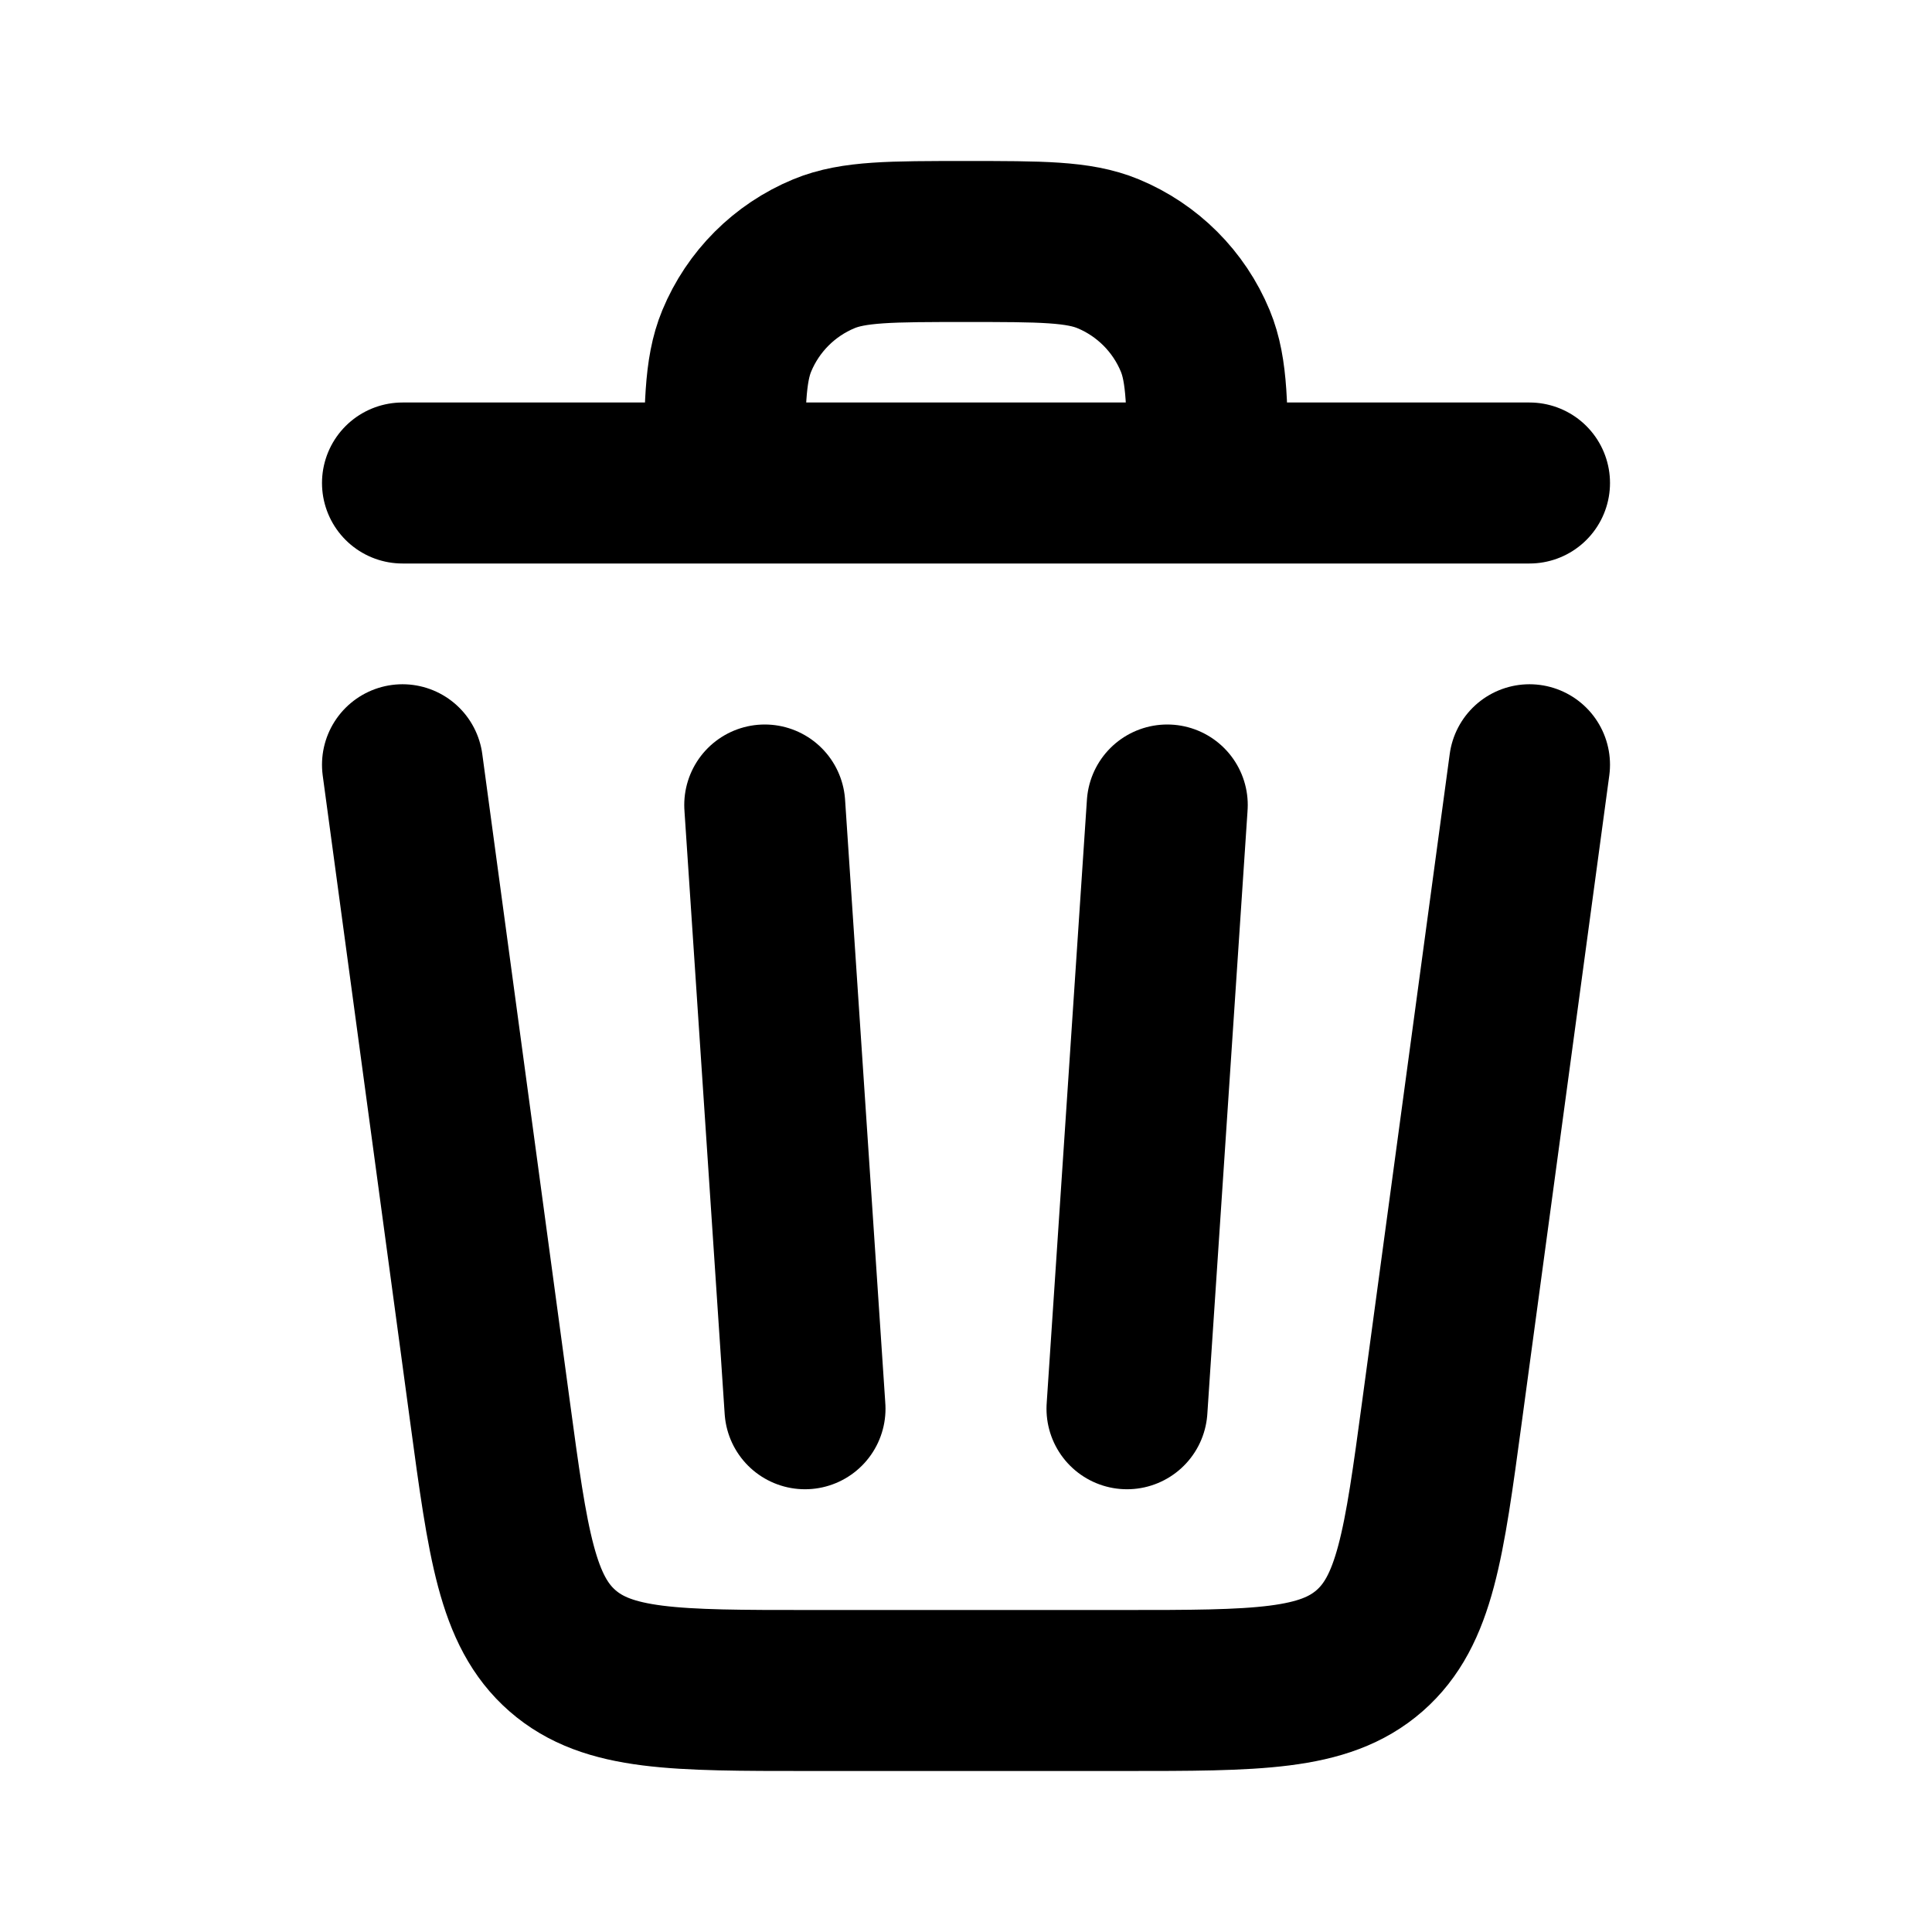
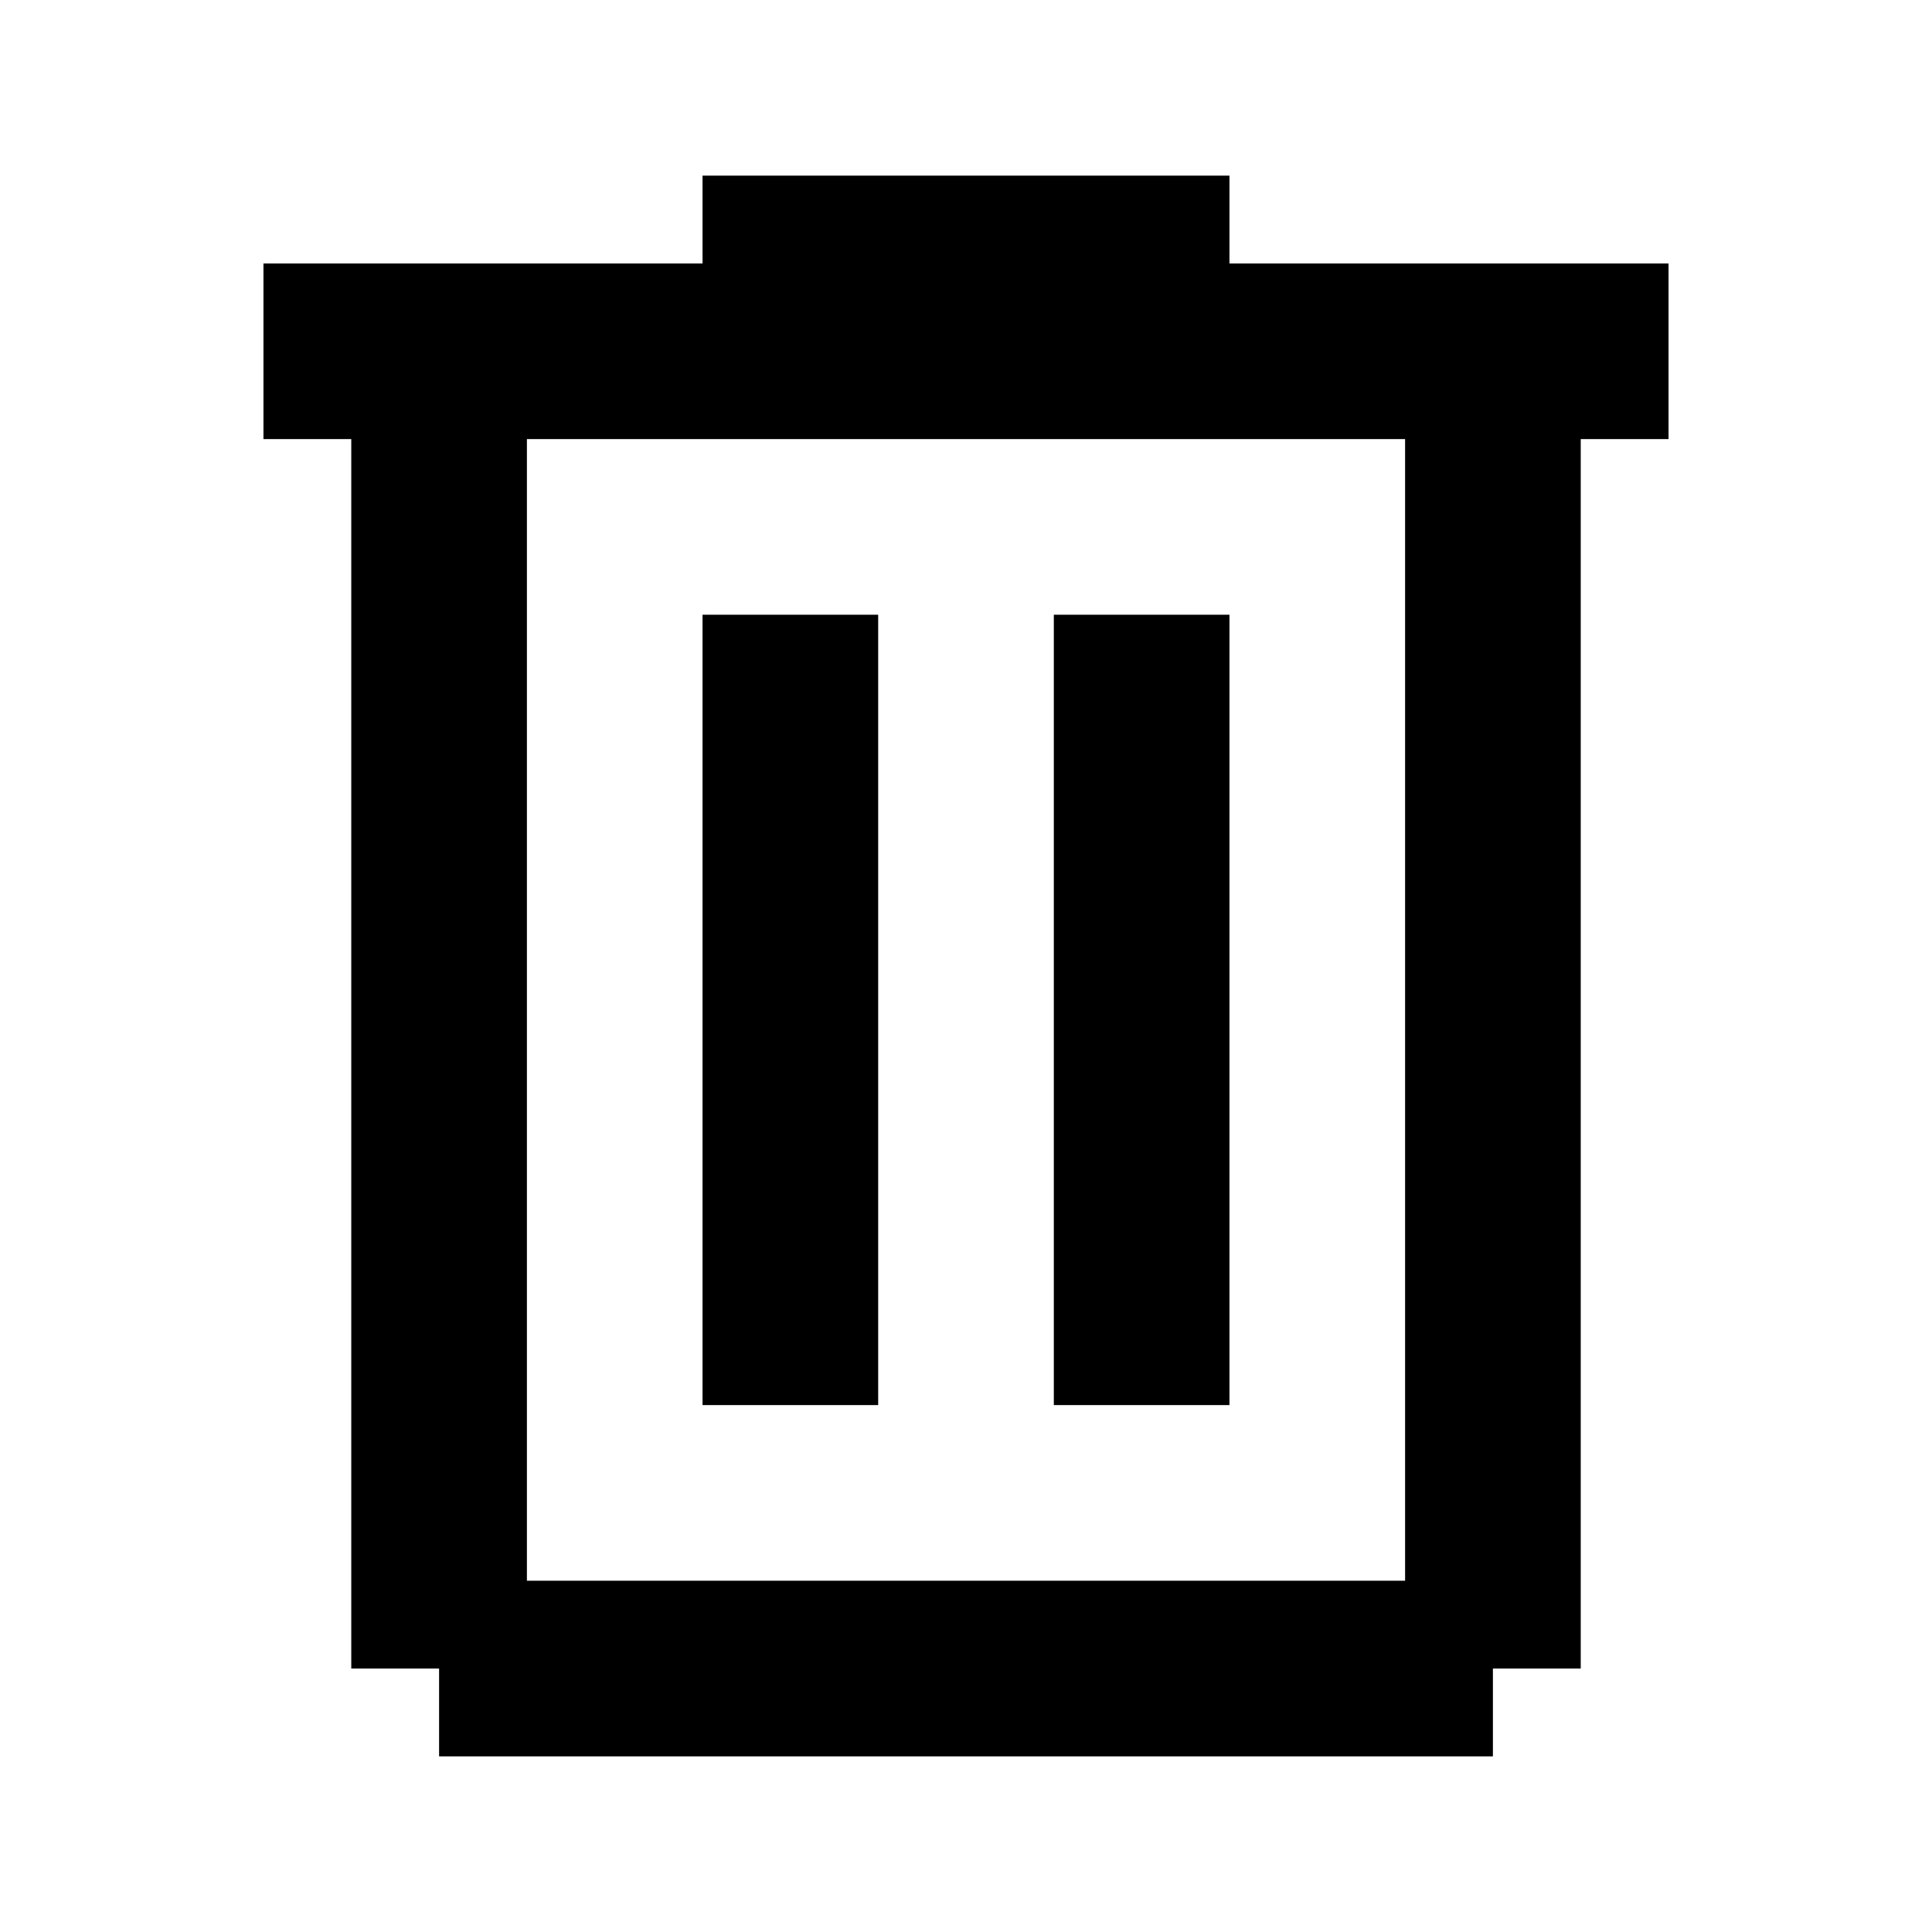
- <svg xmlns="http://www.w3.org/2000/svg" width="24" height="24" fill="none">
-   <path d="M5 9.5l1.087 8.036c.223 1.65.335 2.476.9 2.97.566.494 1.398.494 3.064.494h3.898c1.666 0 2.499 0 3.064-.494s.677-1.32.9-2.97L19 9.5M9 6c0-.932 0-1.398.152-1.765a2 2 0 0 1 1.083-1.083C10.602 3 11.068 3 12 3c.932 0 1.398 0 1.765.152a2 2 0 0 1 1.083 1.083C15 4.602 15 5.068 15 6m4 0H5m4.5 4l.5 7.5m4.5-7.5l-.5 7.5" stroke="currentColor" stroke-width="2" stroke-linecap="round" stroke-linejoin="round" />
+ <svg xmlns="http://www.w3.org/2000/svg" fill="#000000" width="800px" height="800px" viewBox="0 0 22 22" id="memory-trash">
+   <path d="M10 7V16H8V7H10M12 7H14V16H12V7M8 2H14V3H19V5H18V19H17V20H5V19H4V5H3V3H8V2M6 5V18H16V5H6Z" />
</svg>
